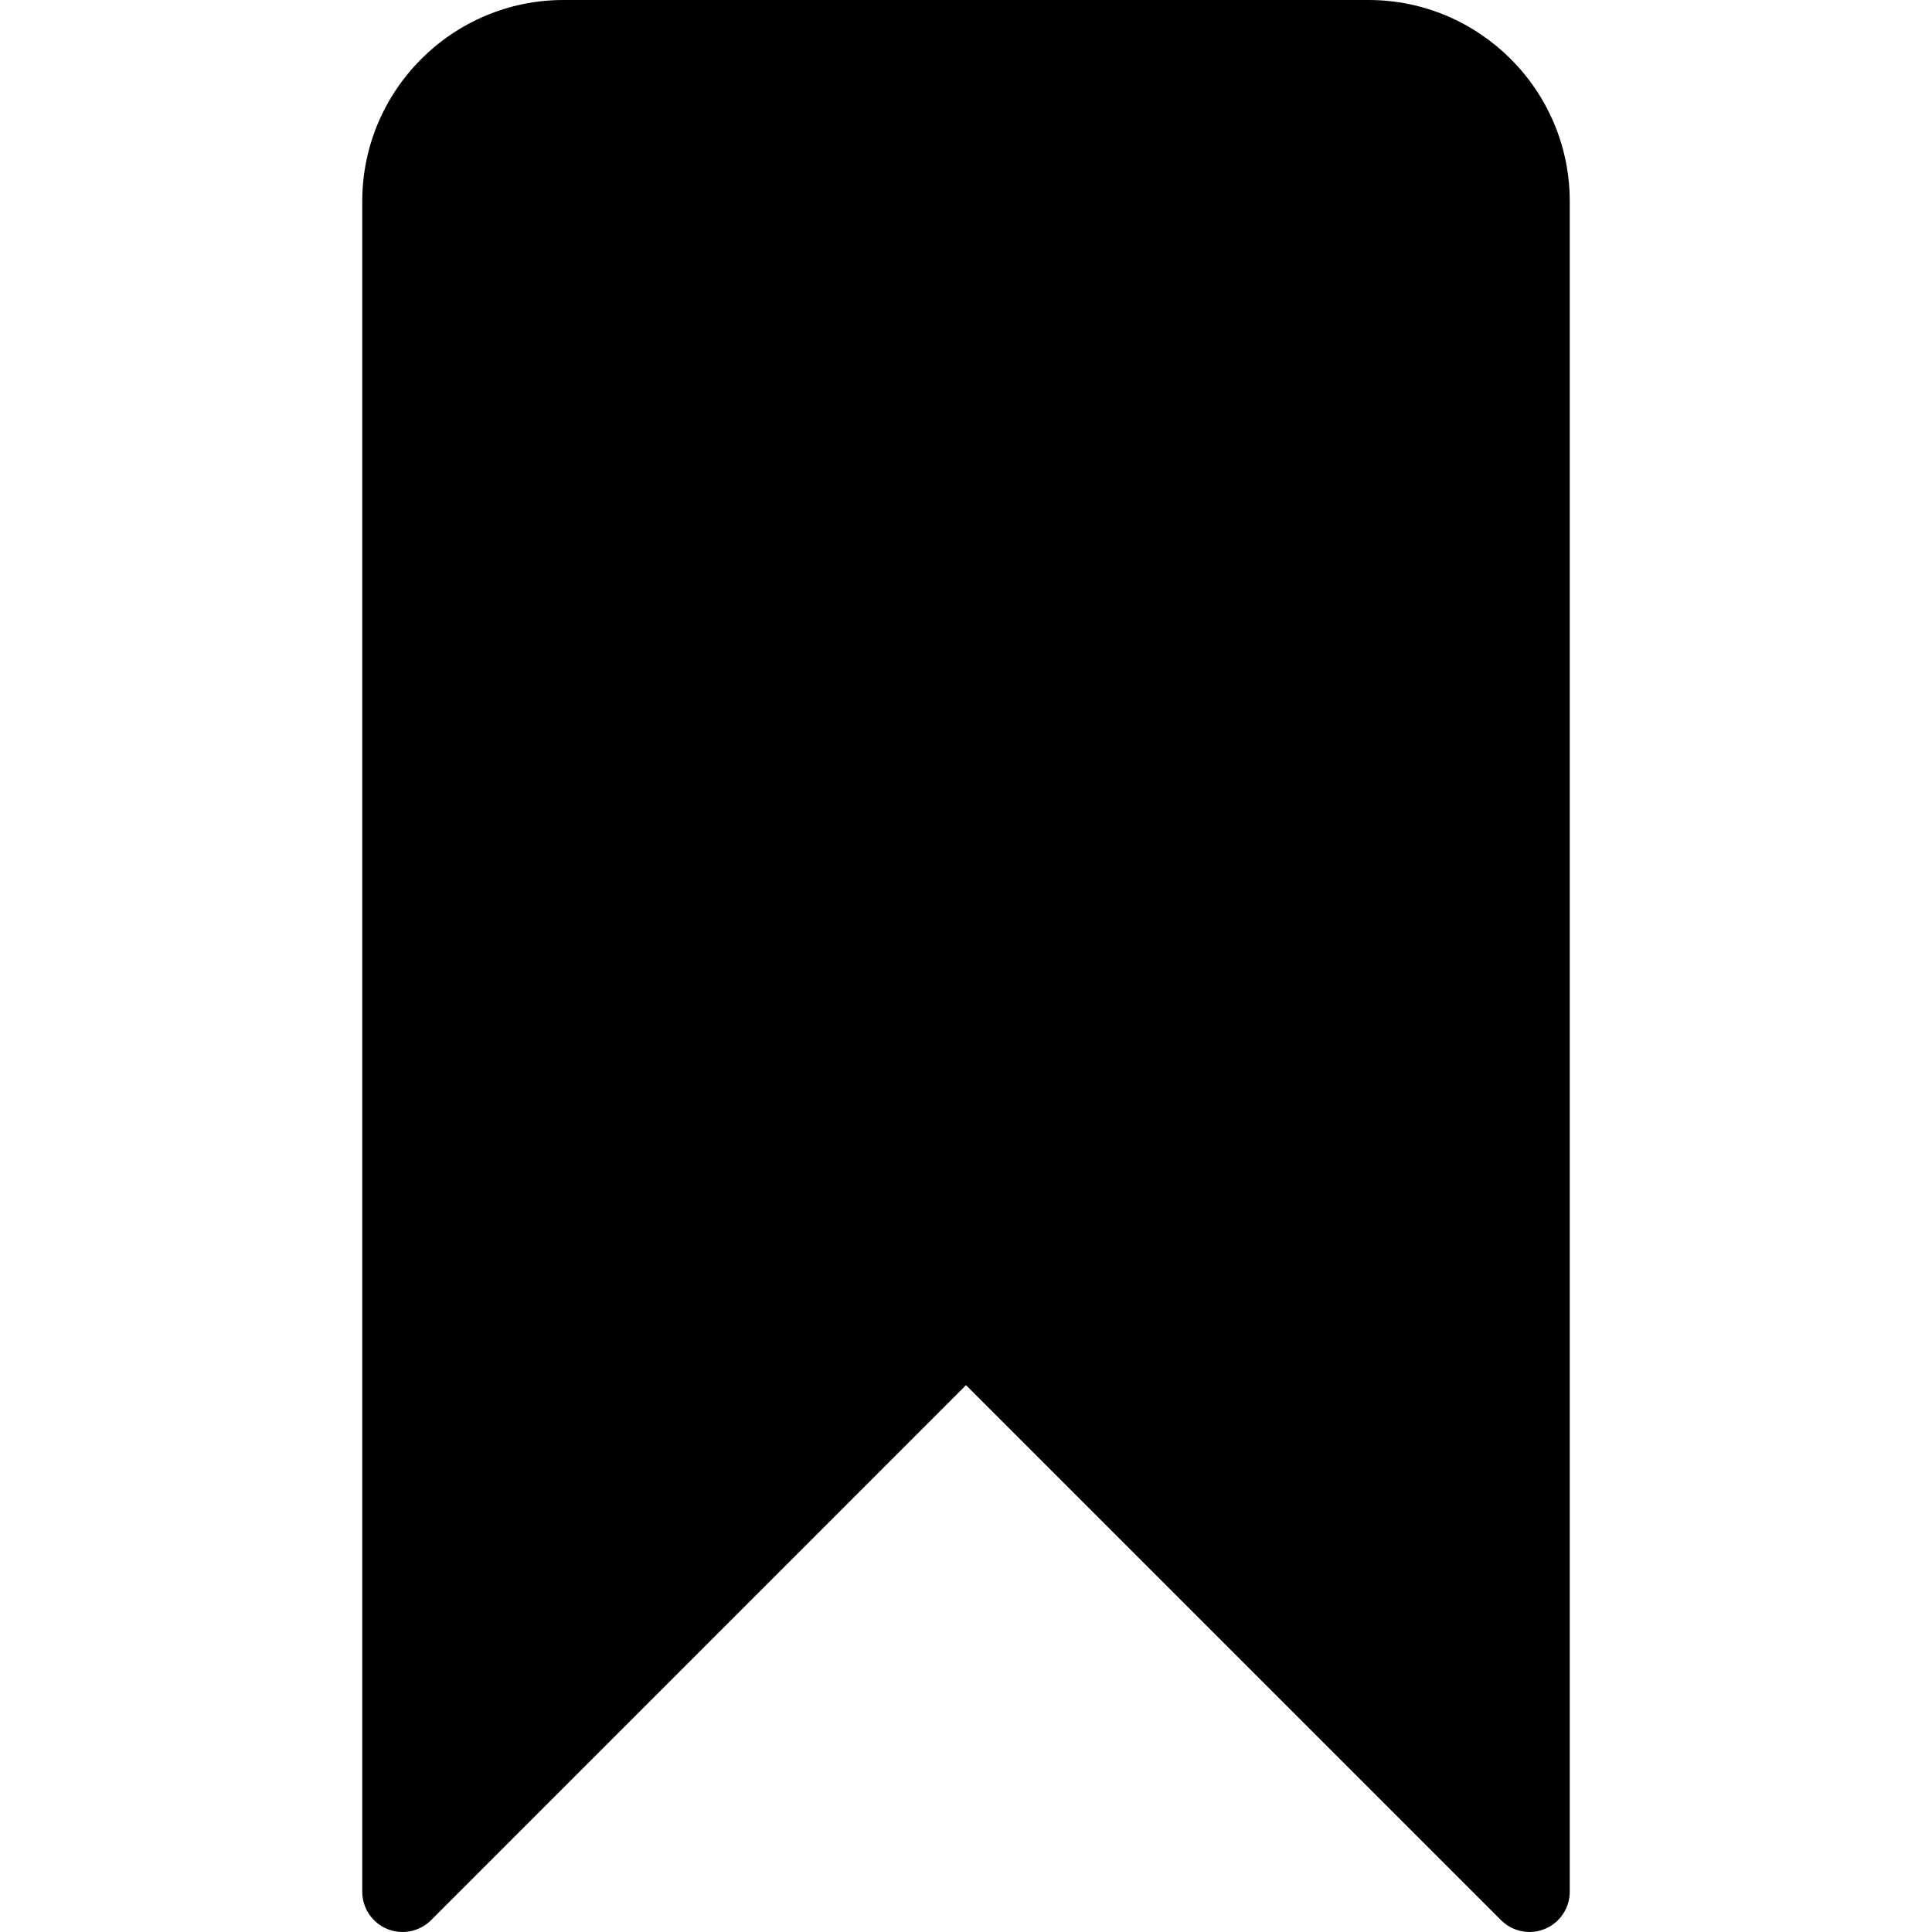
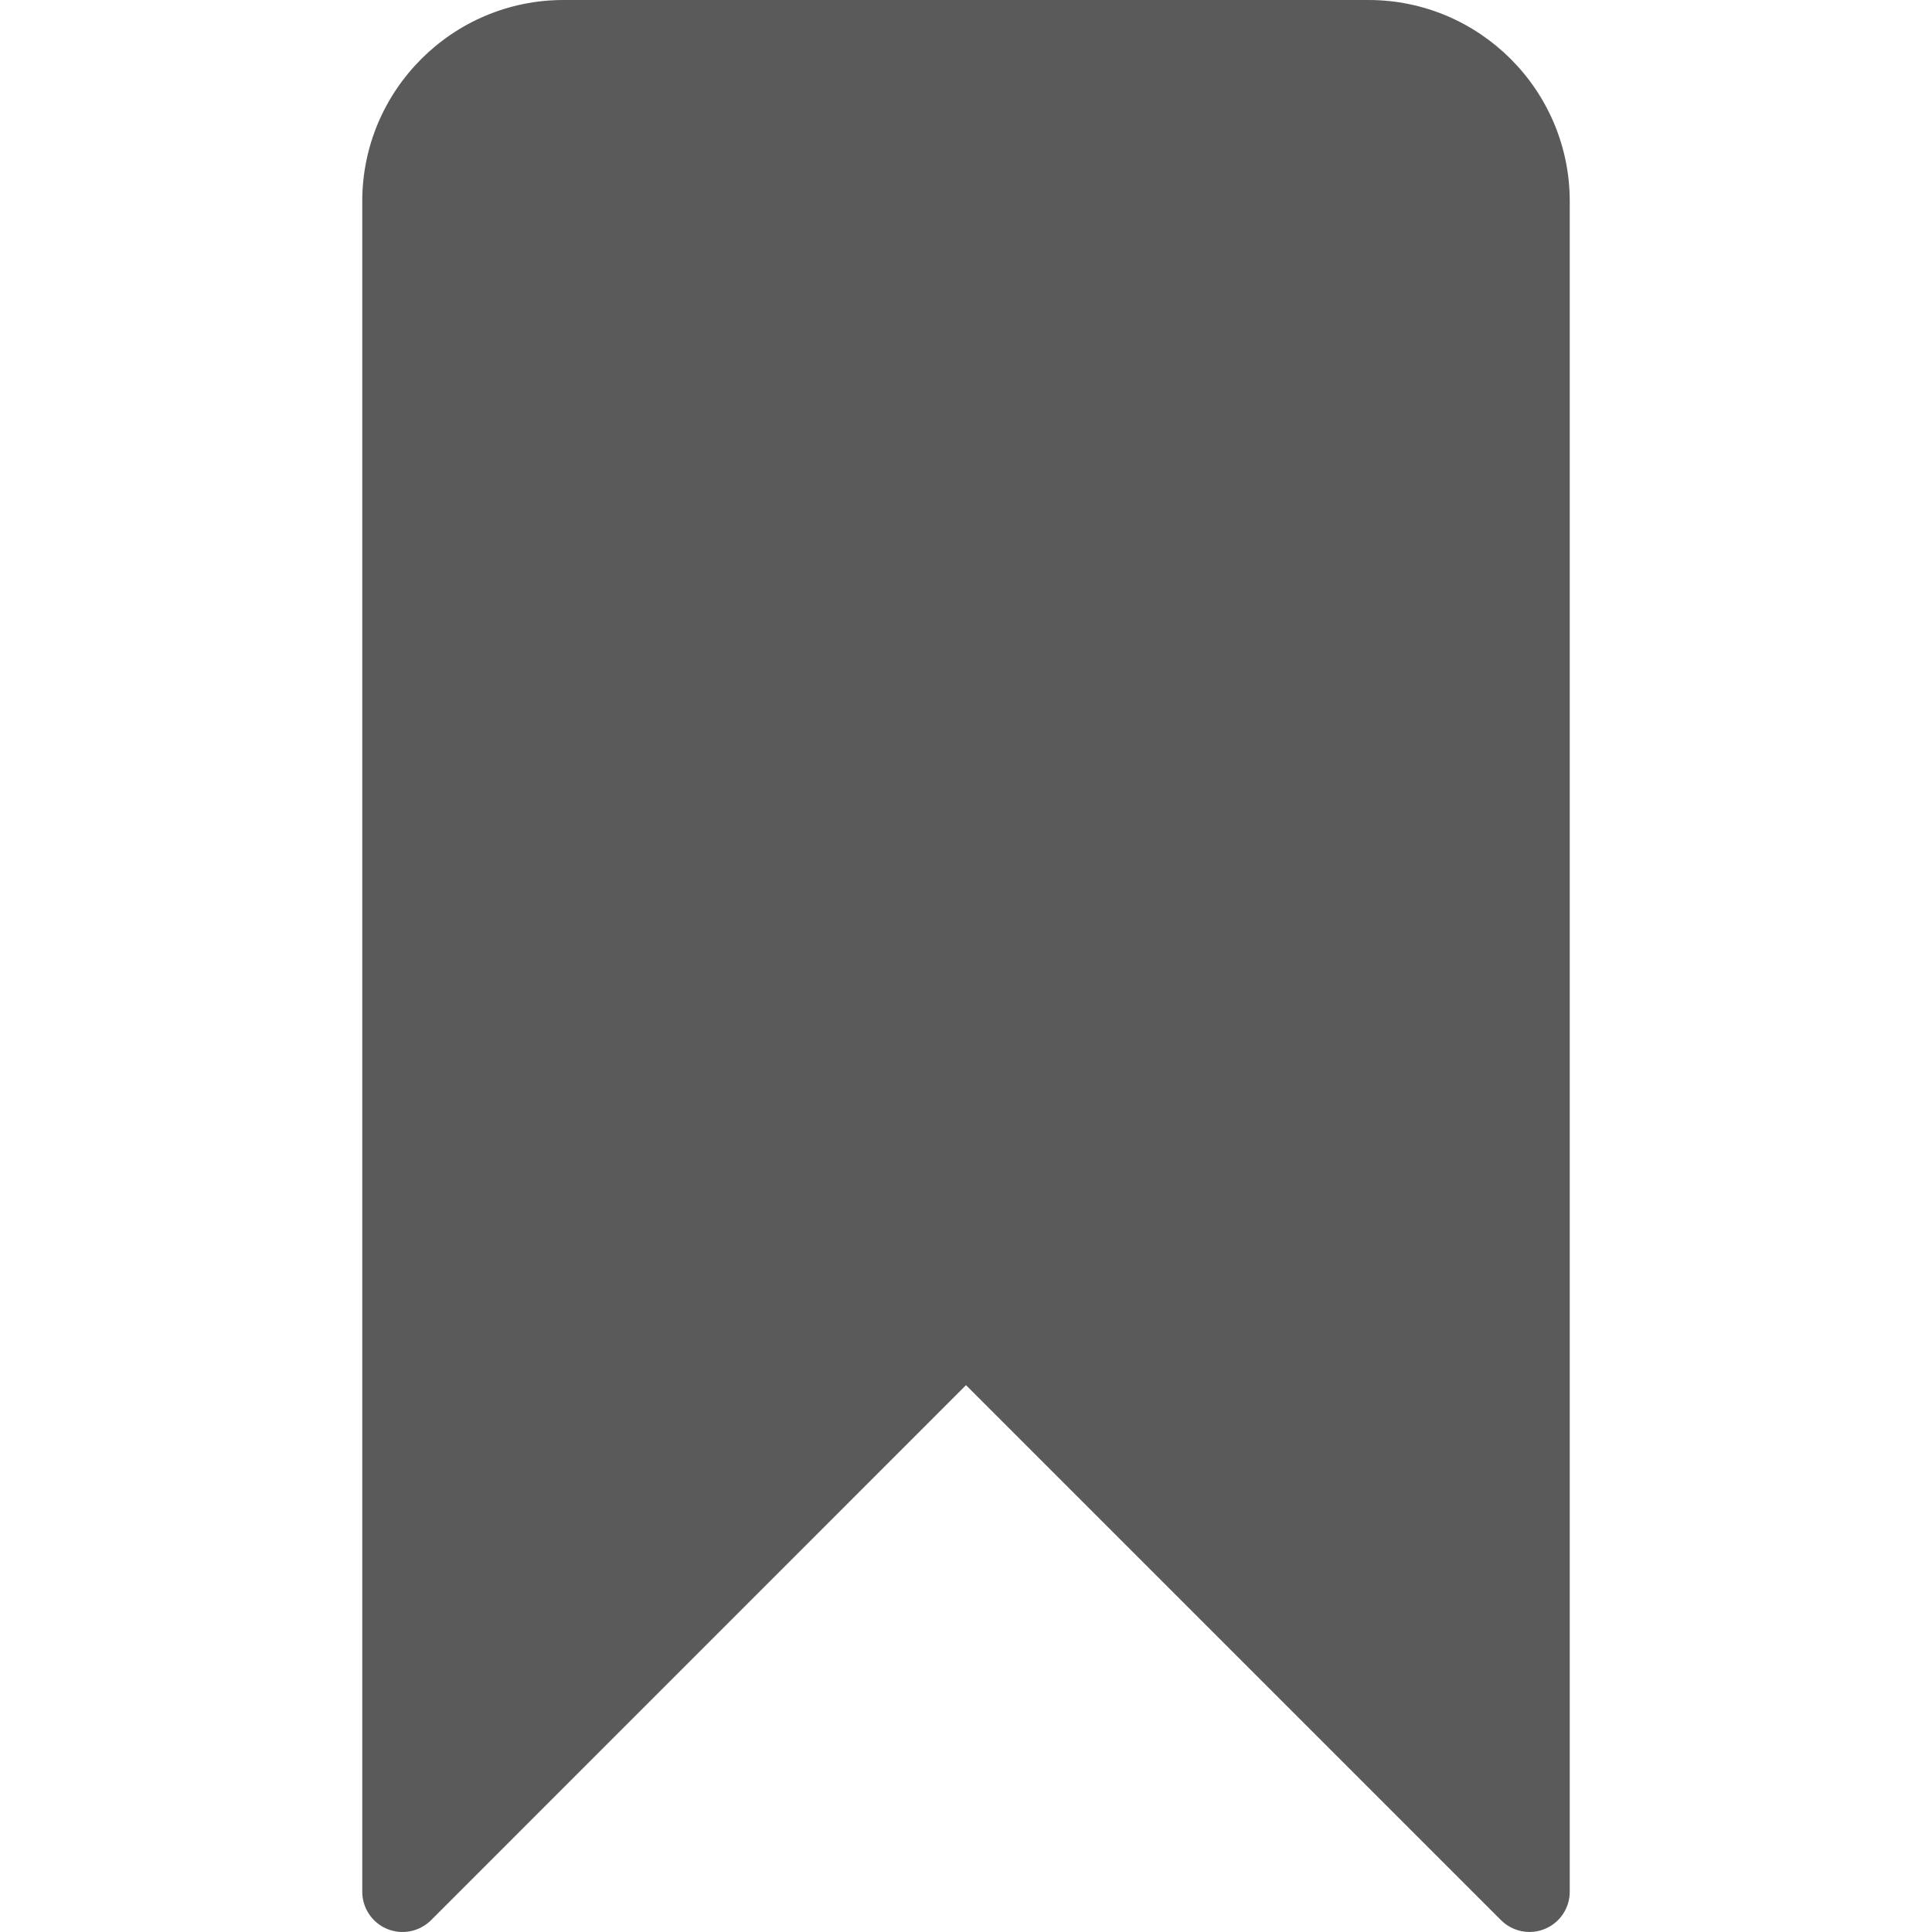
<svg xmlns="http://www.w3.org/2000/svg" version="1.1" id="Layer_1" x="0px" y="0px" viewBox="0 0 512.005 512.005" style="enable-background:new 0 0 512.005 512.005;" xml:space="preserve">
  <g>
    <g>
-       <path d="M362.669,0H149.336c-29.397,0-53.333,23.915-53.333,53.333v448c0,4.309,2.603,8.213,6.592,9.856    c3.989,1.664,8.576,0.725,11.627-2.304l141.781-141.803l141.781,141.781c2.048,2.048,4.779,3.136,7.552,3.136    c1.365,0,2.752-0.256,4.075-0.811c3.989-1.643,6.592-5.547,6.592-9.856v-448C416.002,23.915,392.066,0,362.669,0z" />
+       <path fill="#5a5a5a" d="M362.669,0H149.336c-29.397,0-53.333,23.915-53.333,53.333v448c0,4.309,2.603,8.213,6.592,9.856    c3.989,1.664,8.576,0.725,11.627-2.304l141.781-141.803l141.781,141.781c2.048,2.048,4.779,3.136,7.552,3.136    c1.365,0,2.752-0.256,4.075-0.811c3.989-1.643,6.592-5.547,6.592-9.856v-448C416.002,23.915,392.066,0,362.669,0z" />
    </g>
  </g>
  <g>
</g>
  <g>
</g>
  <g>
</g>
  <g>
</g>
  <g>
</g>
  <g>
</g>
  <g>
</g>
  <g>
</g>
  <g>
</g>
  <g>
</g>
  <g>
</g>
  <g>
</g>
  <g>
</g>
  <g>
</g>
  <g>
</g>
</svg>
